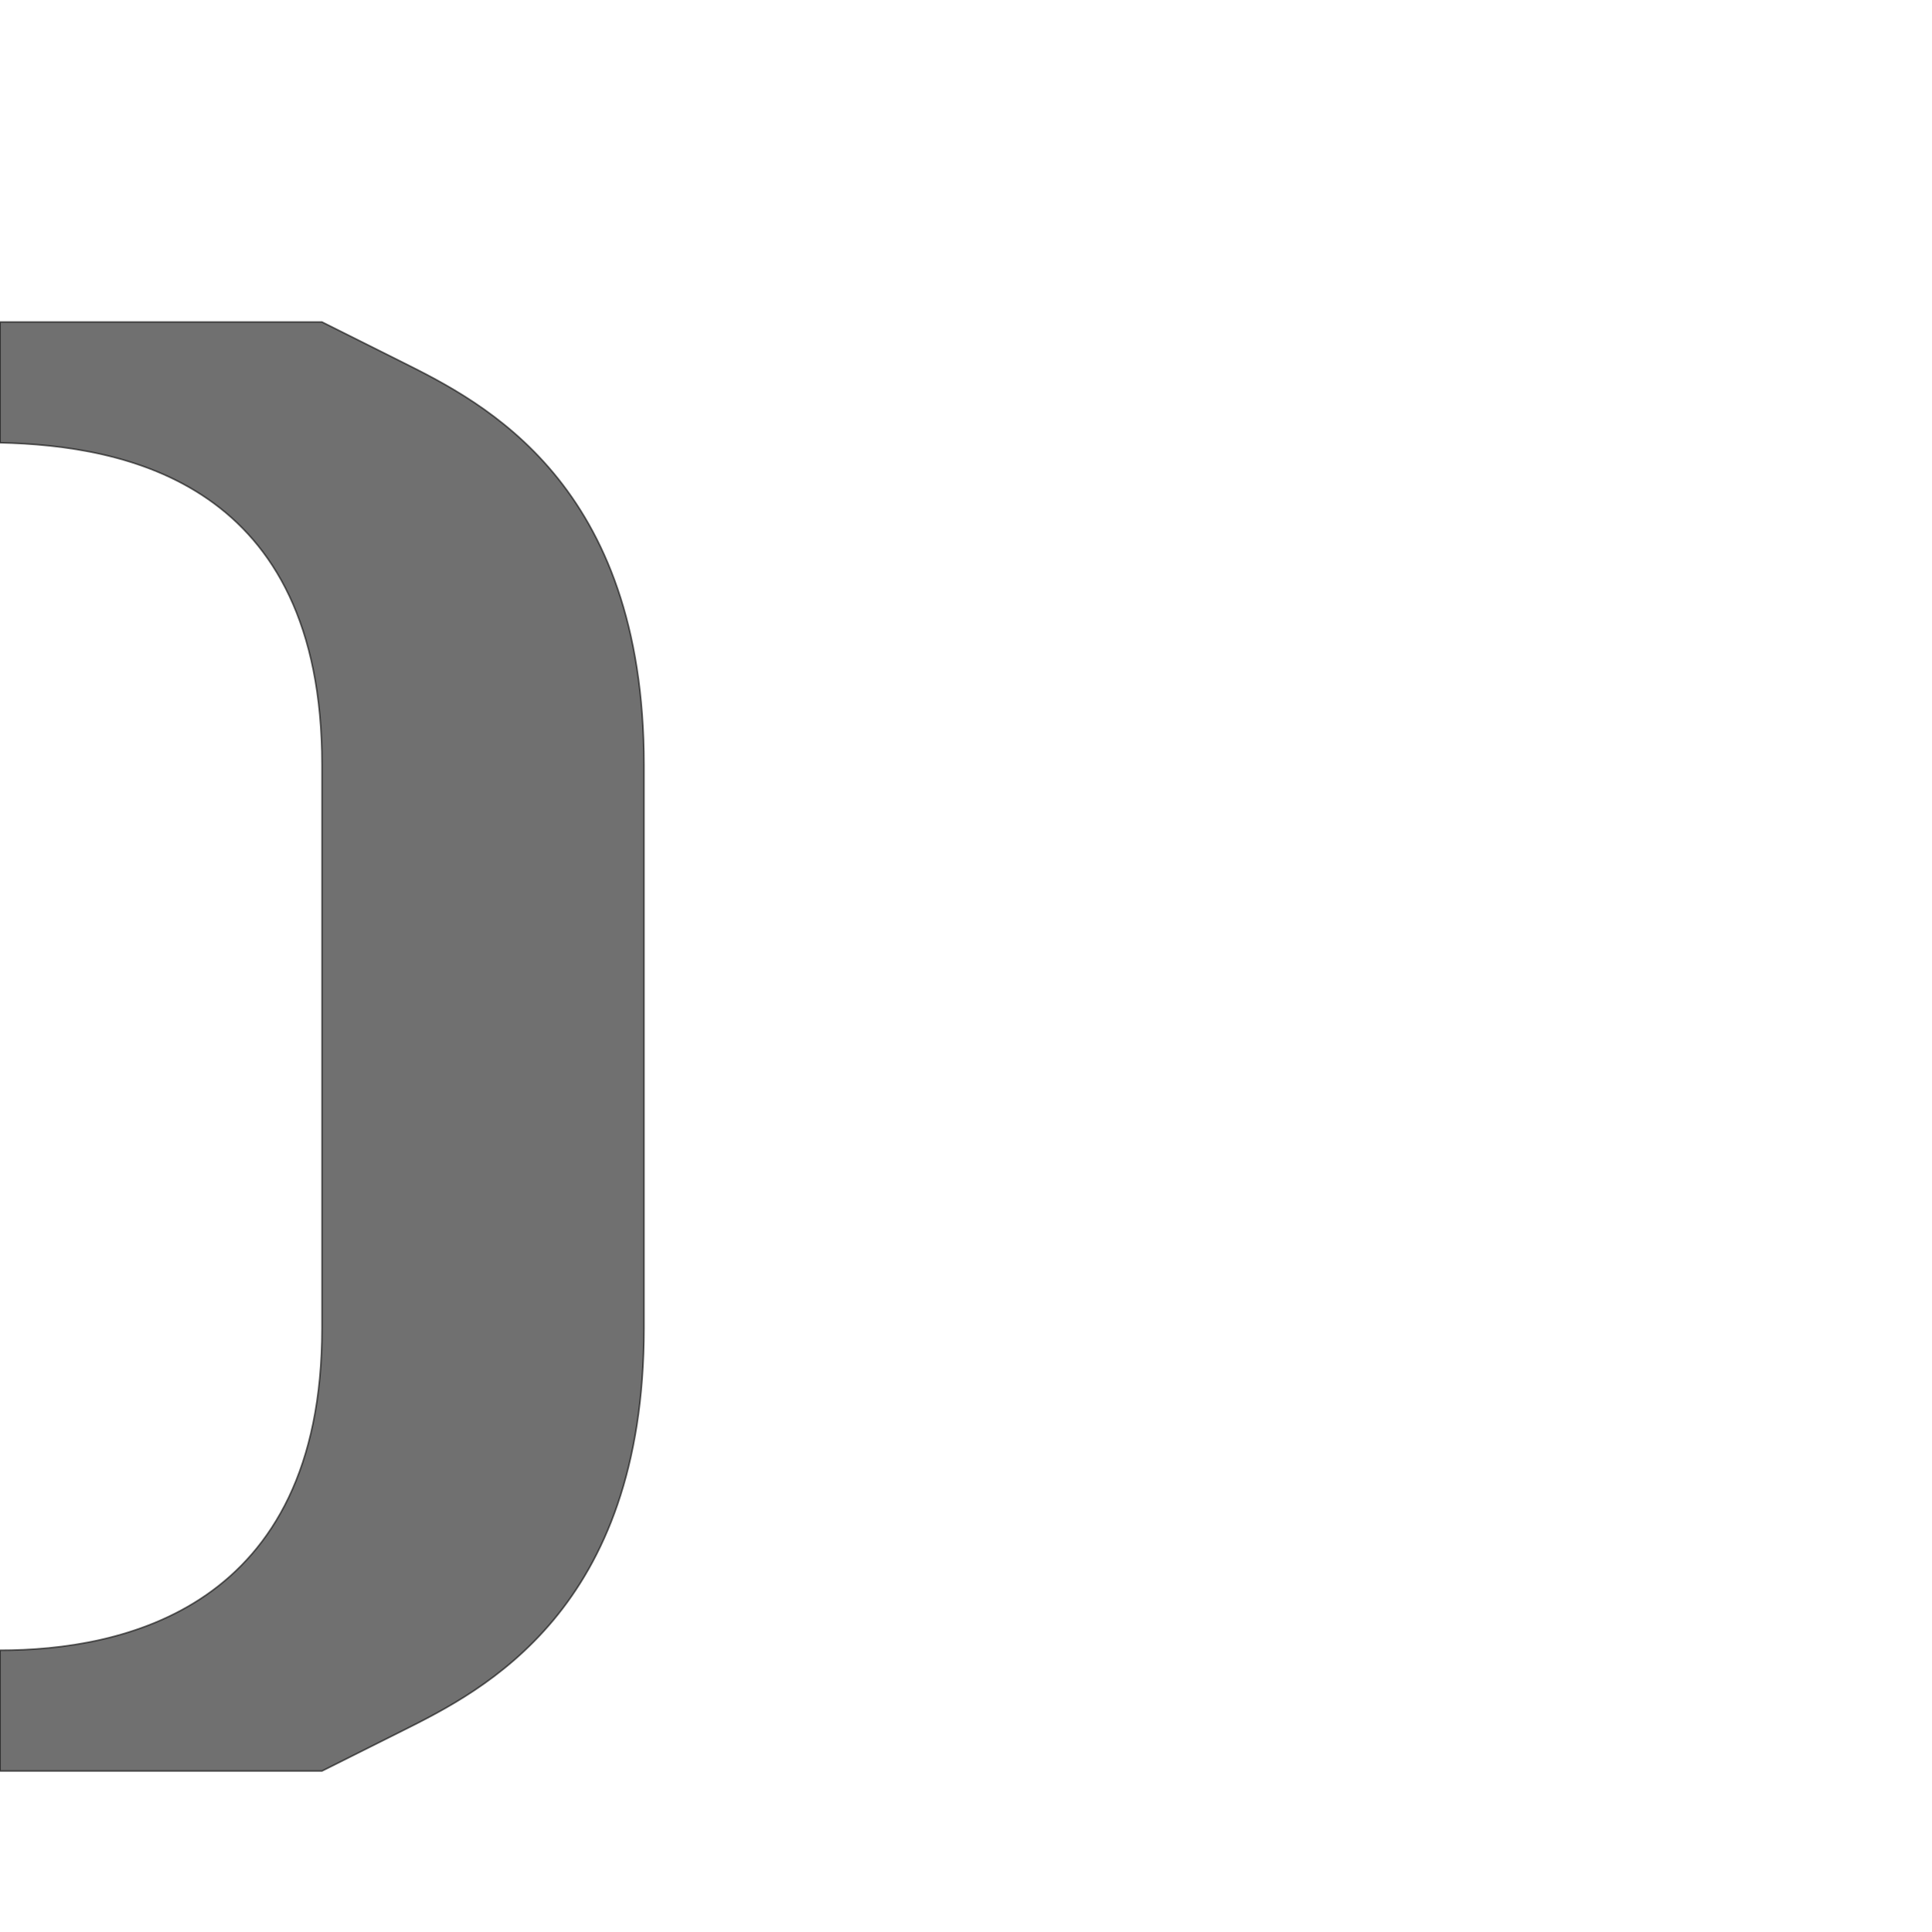
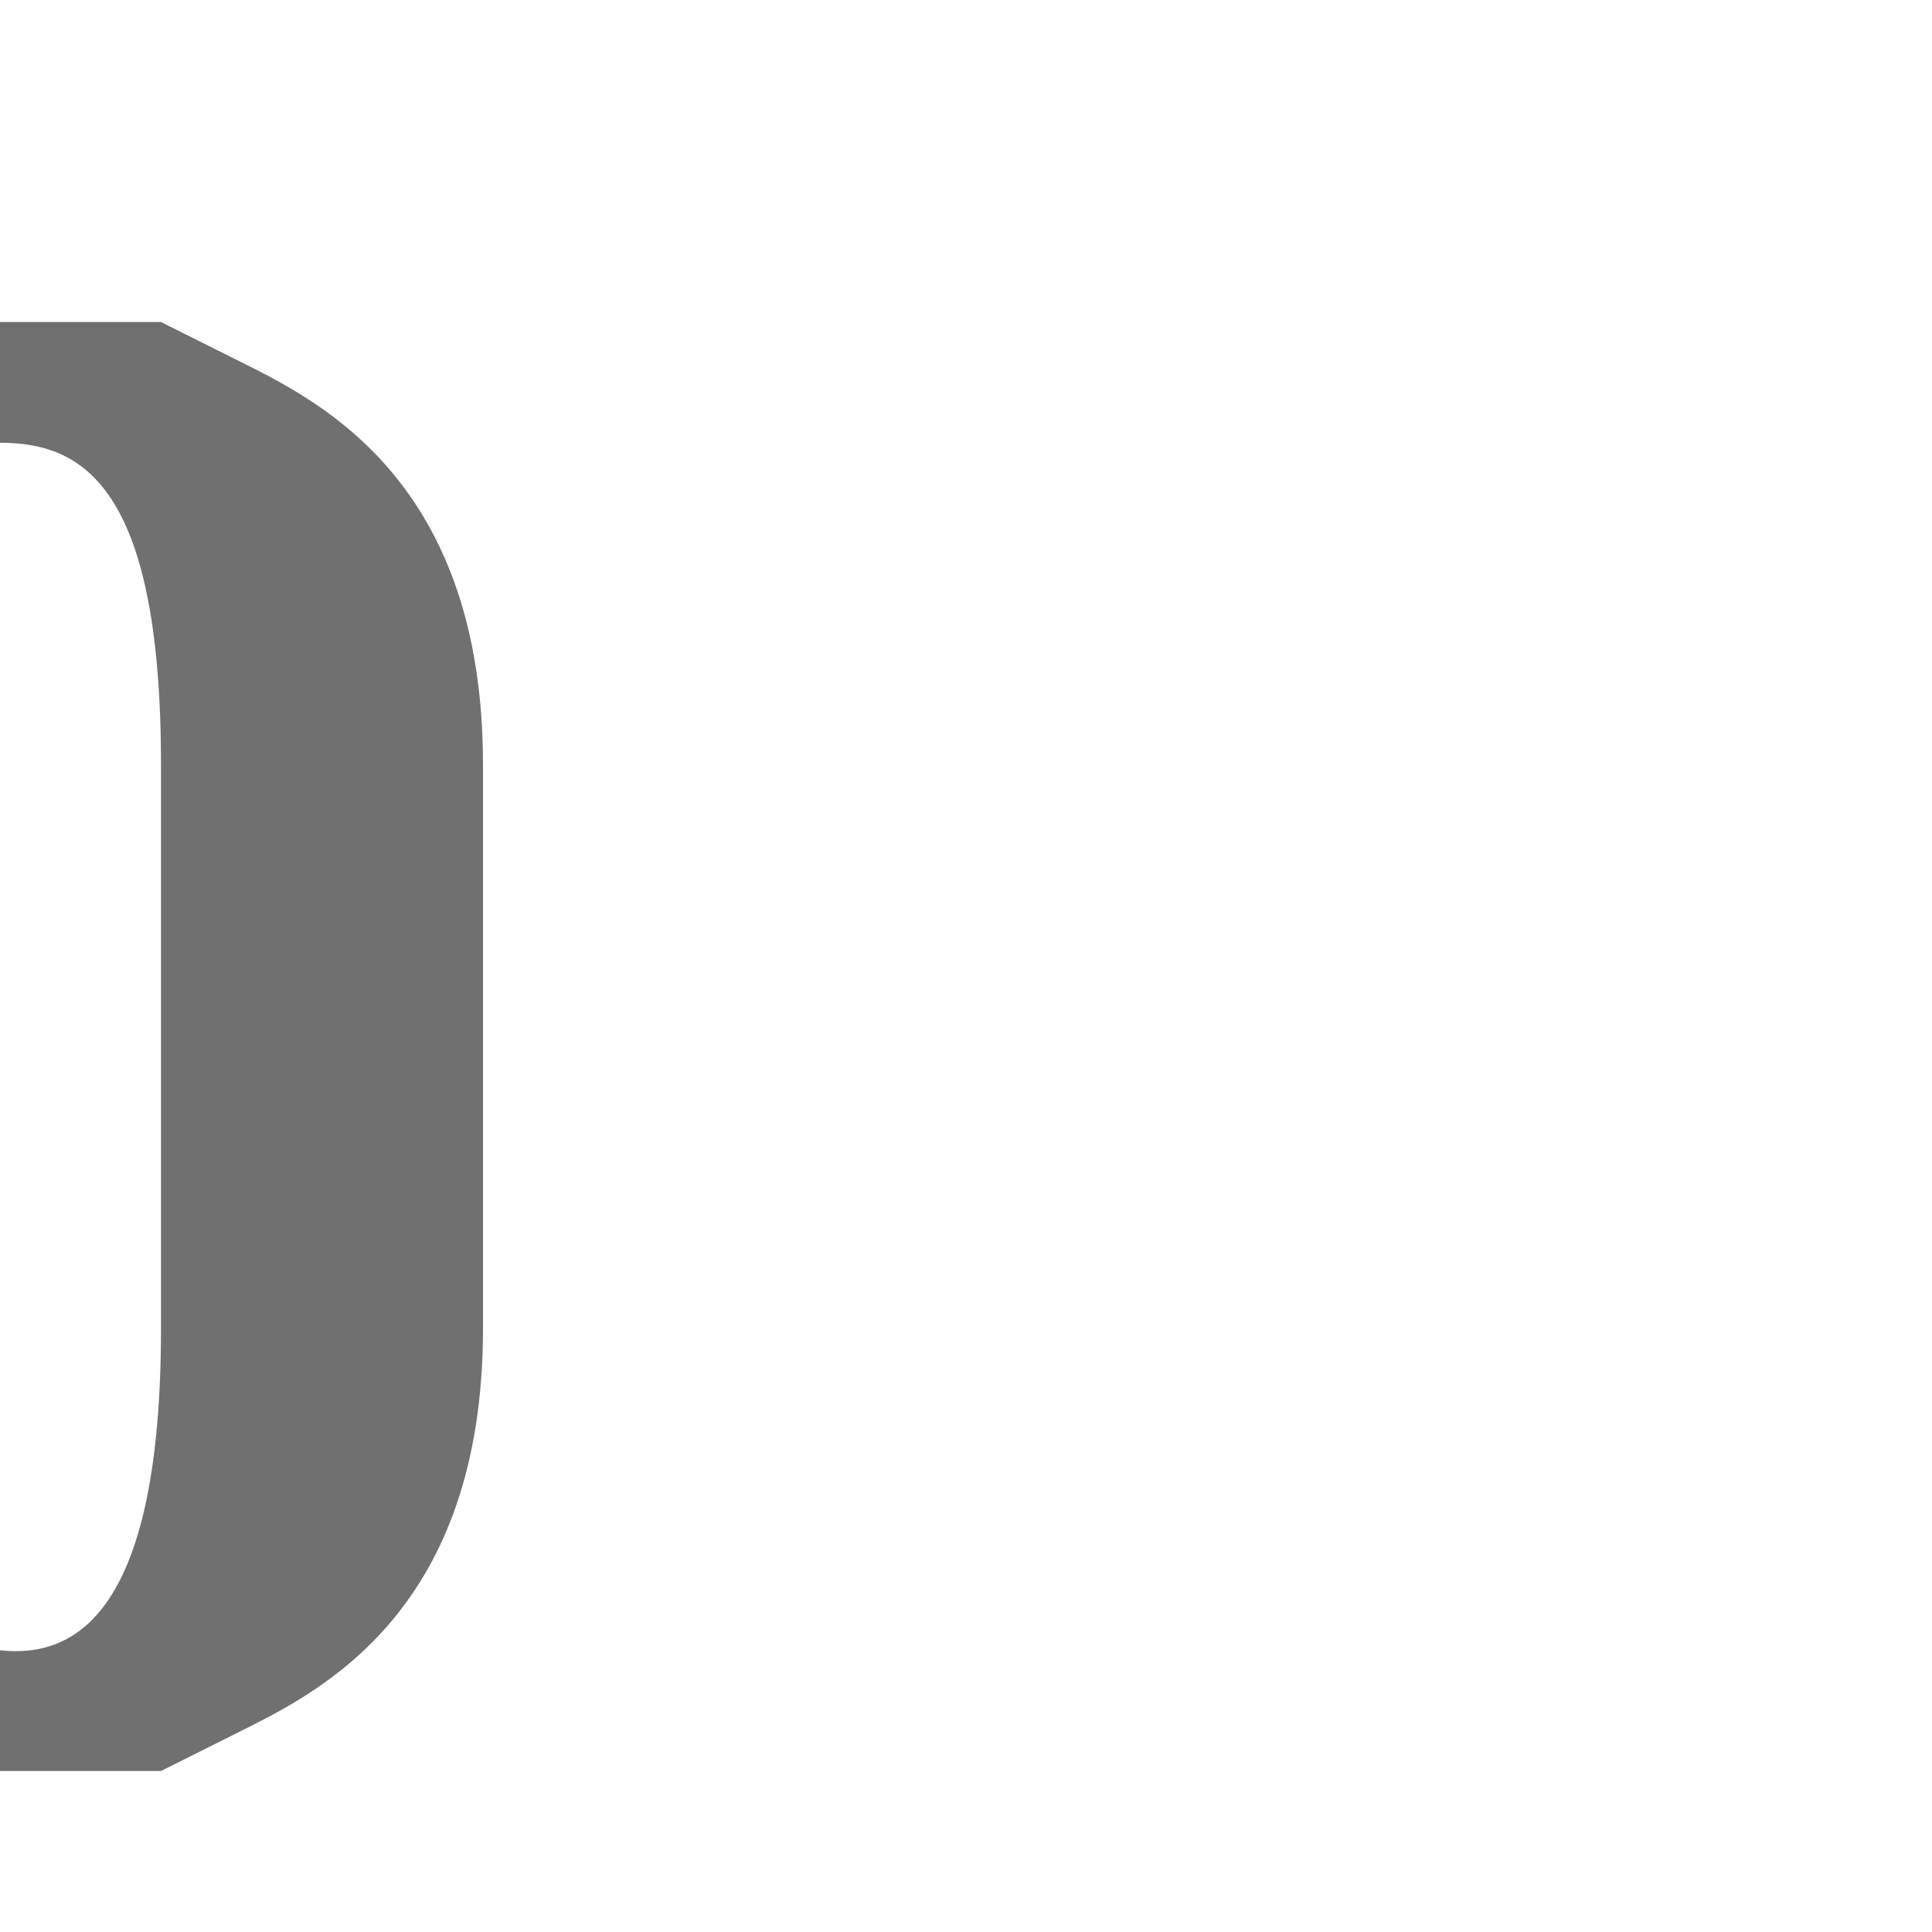
<svg xmlns="http://www.w3.org/2000/svg" width="1200" height="1200" viewBox="0 0 1200 1200" version="1.1" id="svg1" xml:space="preserve">
  <defs id="defs1" />
  <g id="layer1">
-     <path style="fill:#000000;fill-opacity:0.56;stroke:#000000;stroke-width:1px;stroke-linecap:butt;stroke-linejoin:miter;stroke-opacity:0.56" d="M 400,475 C 400,300 300,250 250,225 L 200,200 H 0 v 75 c 77.886,1.799 200,25 200,200 v 350 c 0,175 -125,200 -200,200 v 75 h 200 l 50,-25 c 50,-25 150,-75 150,-250 z" id="path3938" />
+     <path style="fill:#000000;fill-opacity:0.56;stroke:none;stroke-width:1px;stroke-linecap:butt;stroke-linejoin:miter;stroke-opacity:0.56" d="M 300,475 C 300,300 200,250 150,225 L 100,200 H 0 v 75 c 50,0 100,25 100,200 v 350 c 0,175 -51.987,205.397 -100,200 v 75 h 100 l 50,-25 c 50,-25 150,-75 150,-250 z" id="path3938" />
  </g>
</svg>
